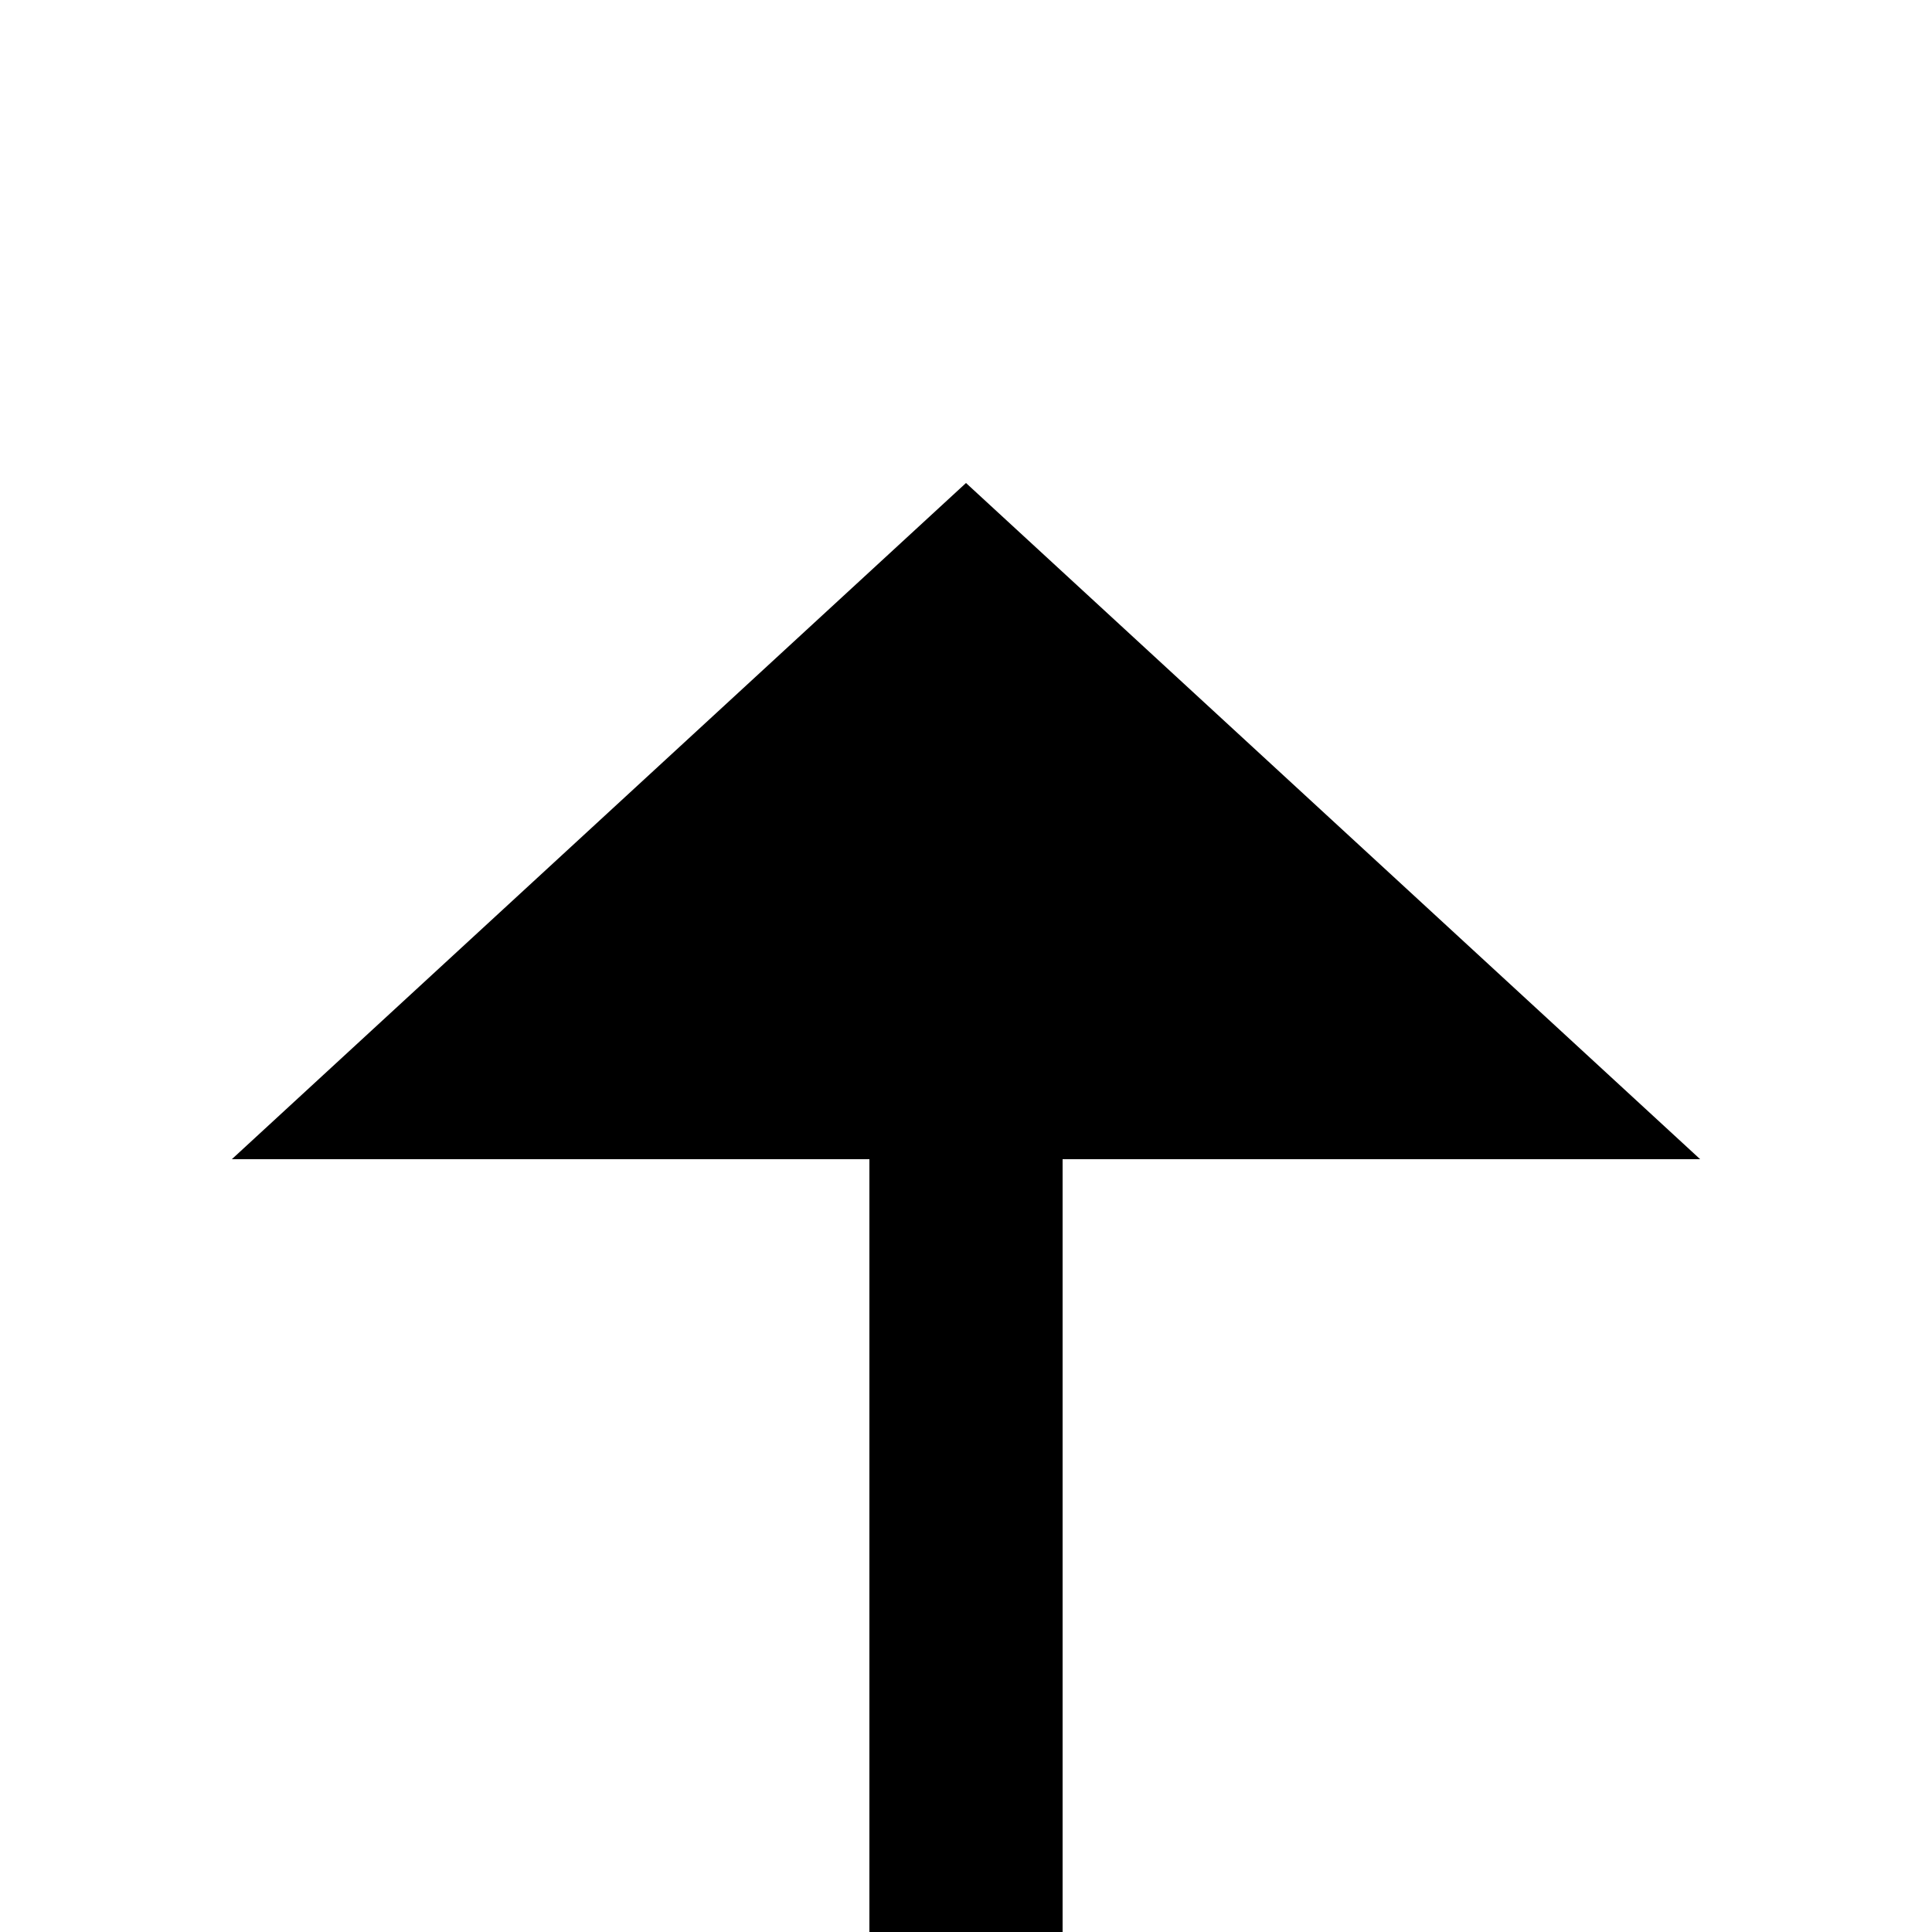
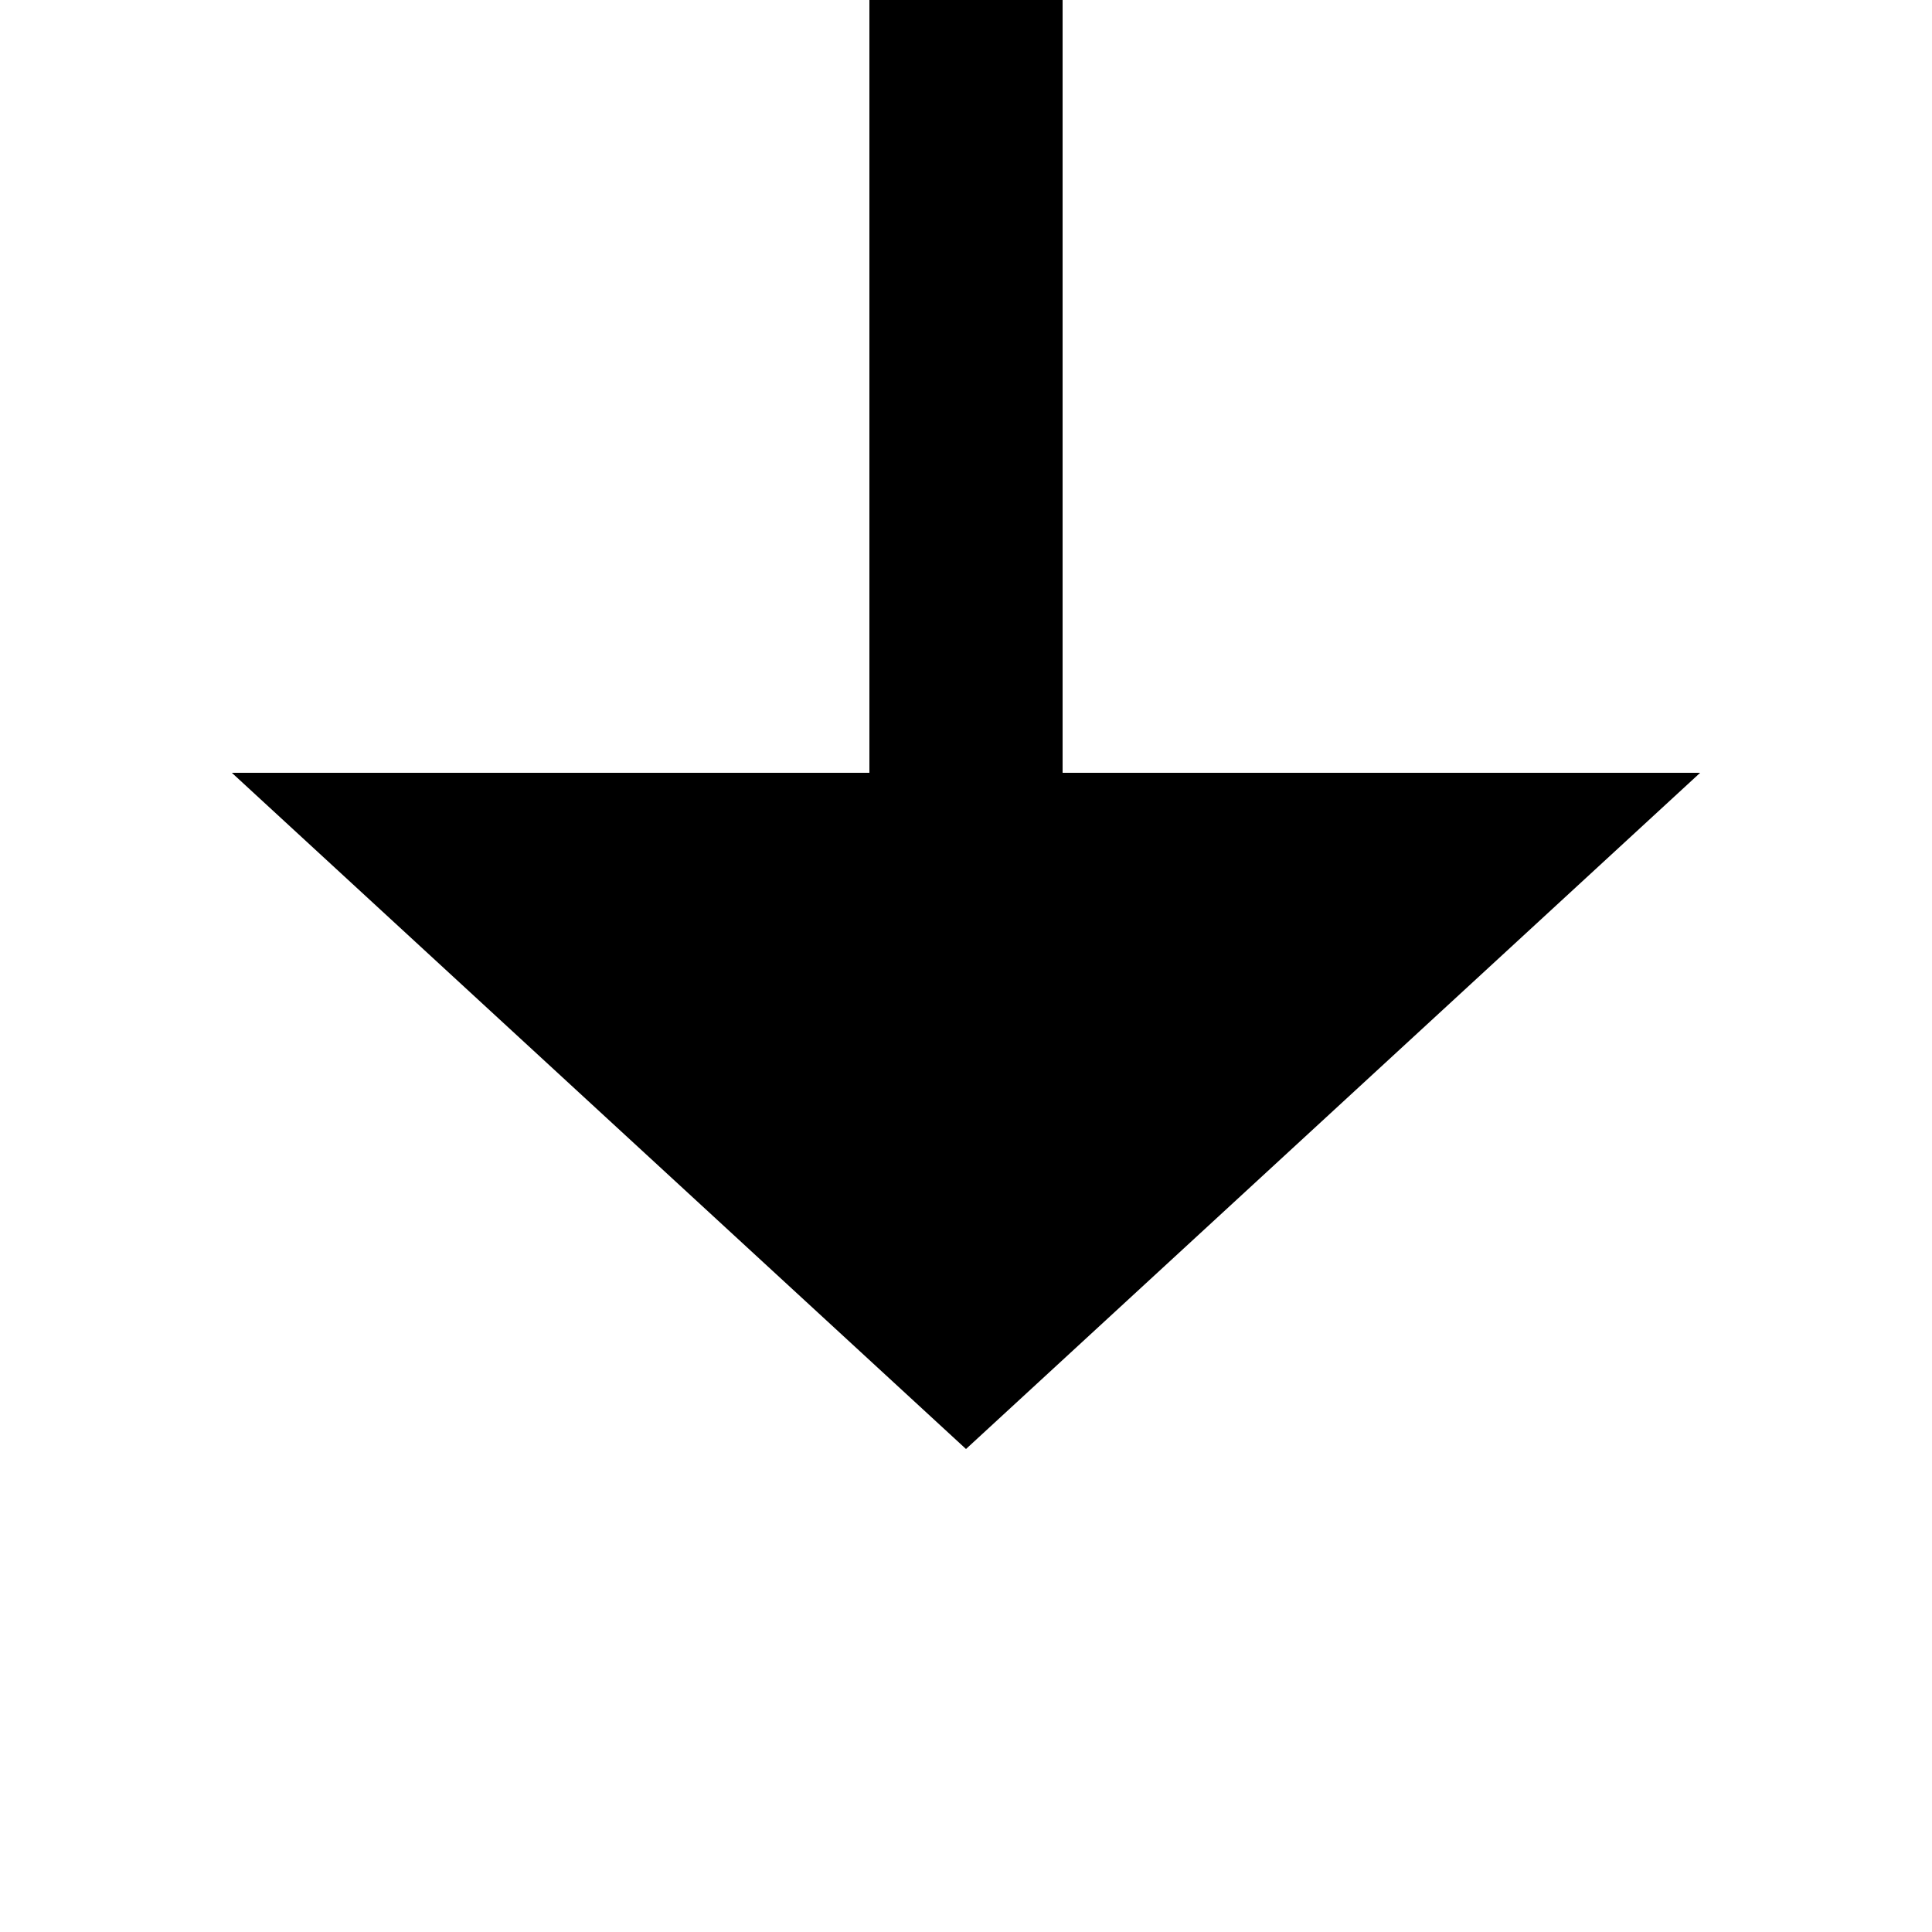
- <svg xmlns="http://www.w3.org/2000/svg" version="1.1" width="20px" height="20px" preserveAspectRatio="xMinYMid meet" viewBox="503 553  20 18">
-   <path d="M 513 617  L 513 563  " stroke-width="2" stroke="#000000" fill="none" />
-   <path d="M 520.6 564  L 513 557  L 505.4 564  L 520.6 564  Z " fill-rule="nonzero" fill="#000000" stroke="none" />
+ <svg xmlns="http://www.w3.org/2000/svg" version="1.1" width="20px" height="20px" preserveAspectRatio="xMinYMid meet" viewBox="253 602  20 18">
+   <path d="M 263 576  L 263 610  " stroke-width="2" stroke="#000000" fill="none" />
+   <path d="M 255.4 609  L 263 616  L 270.6 609  L 255.4 609  Z " fill-rule="nonzero" fill="#000000" stroke="none" />
</svg>
